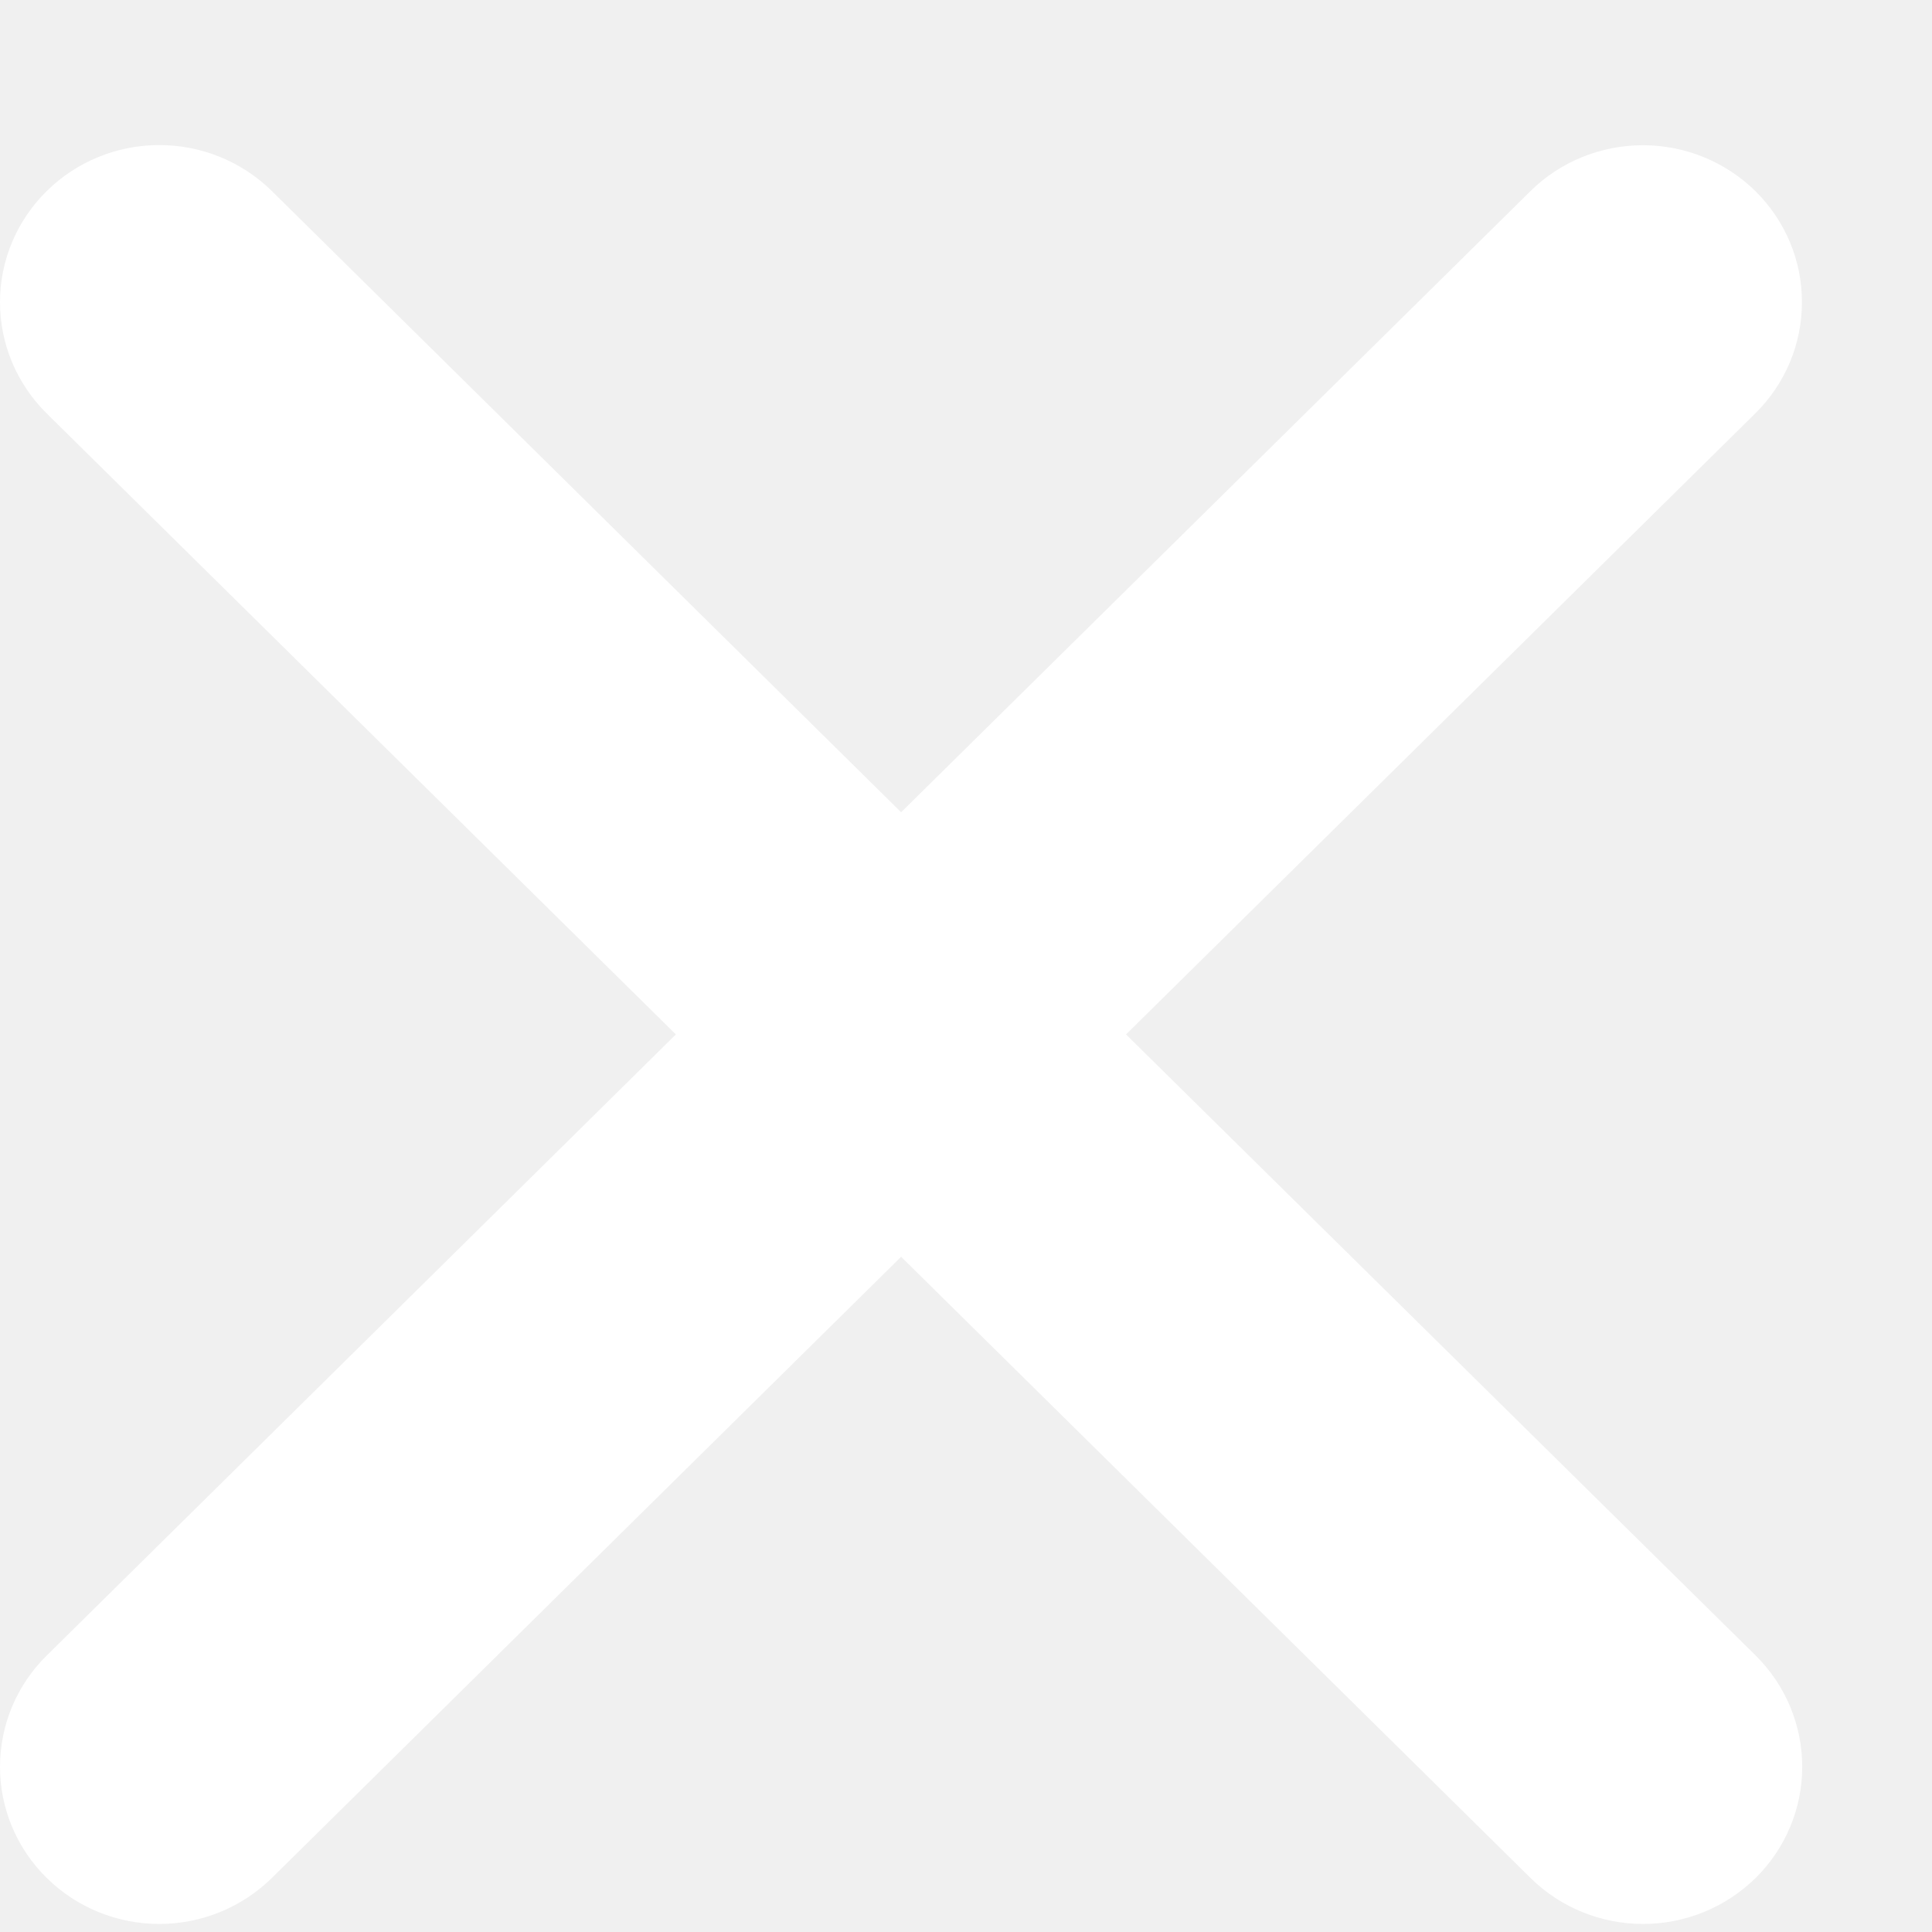
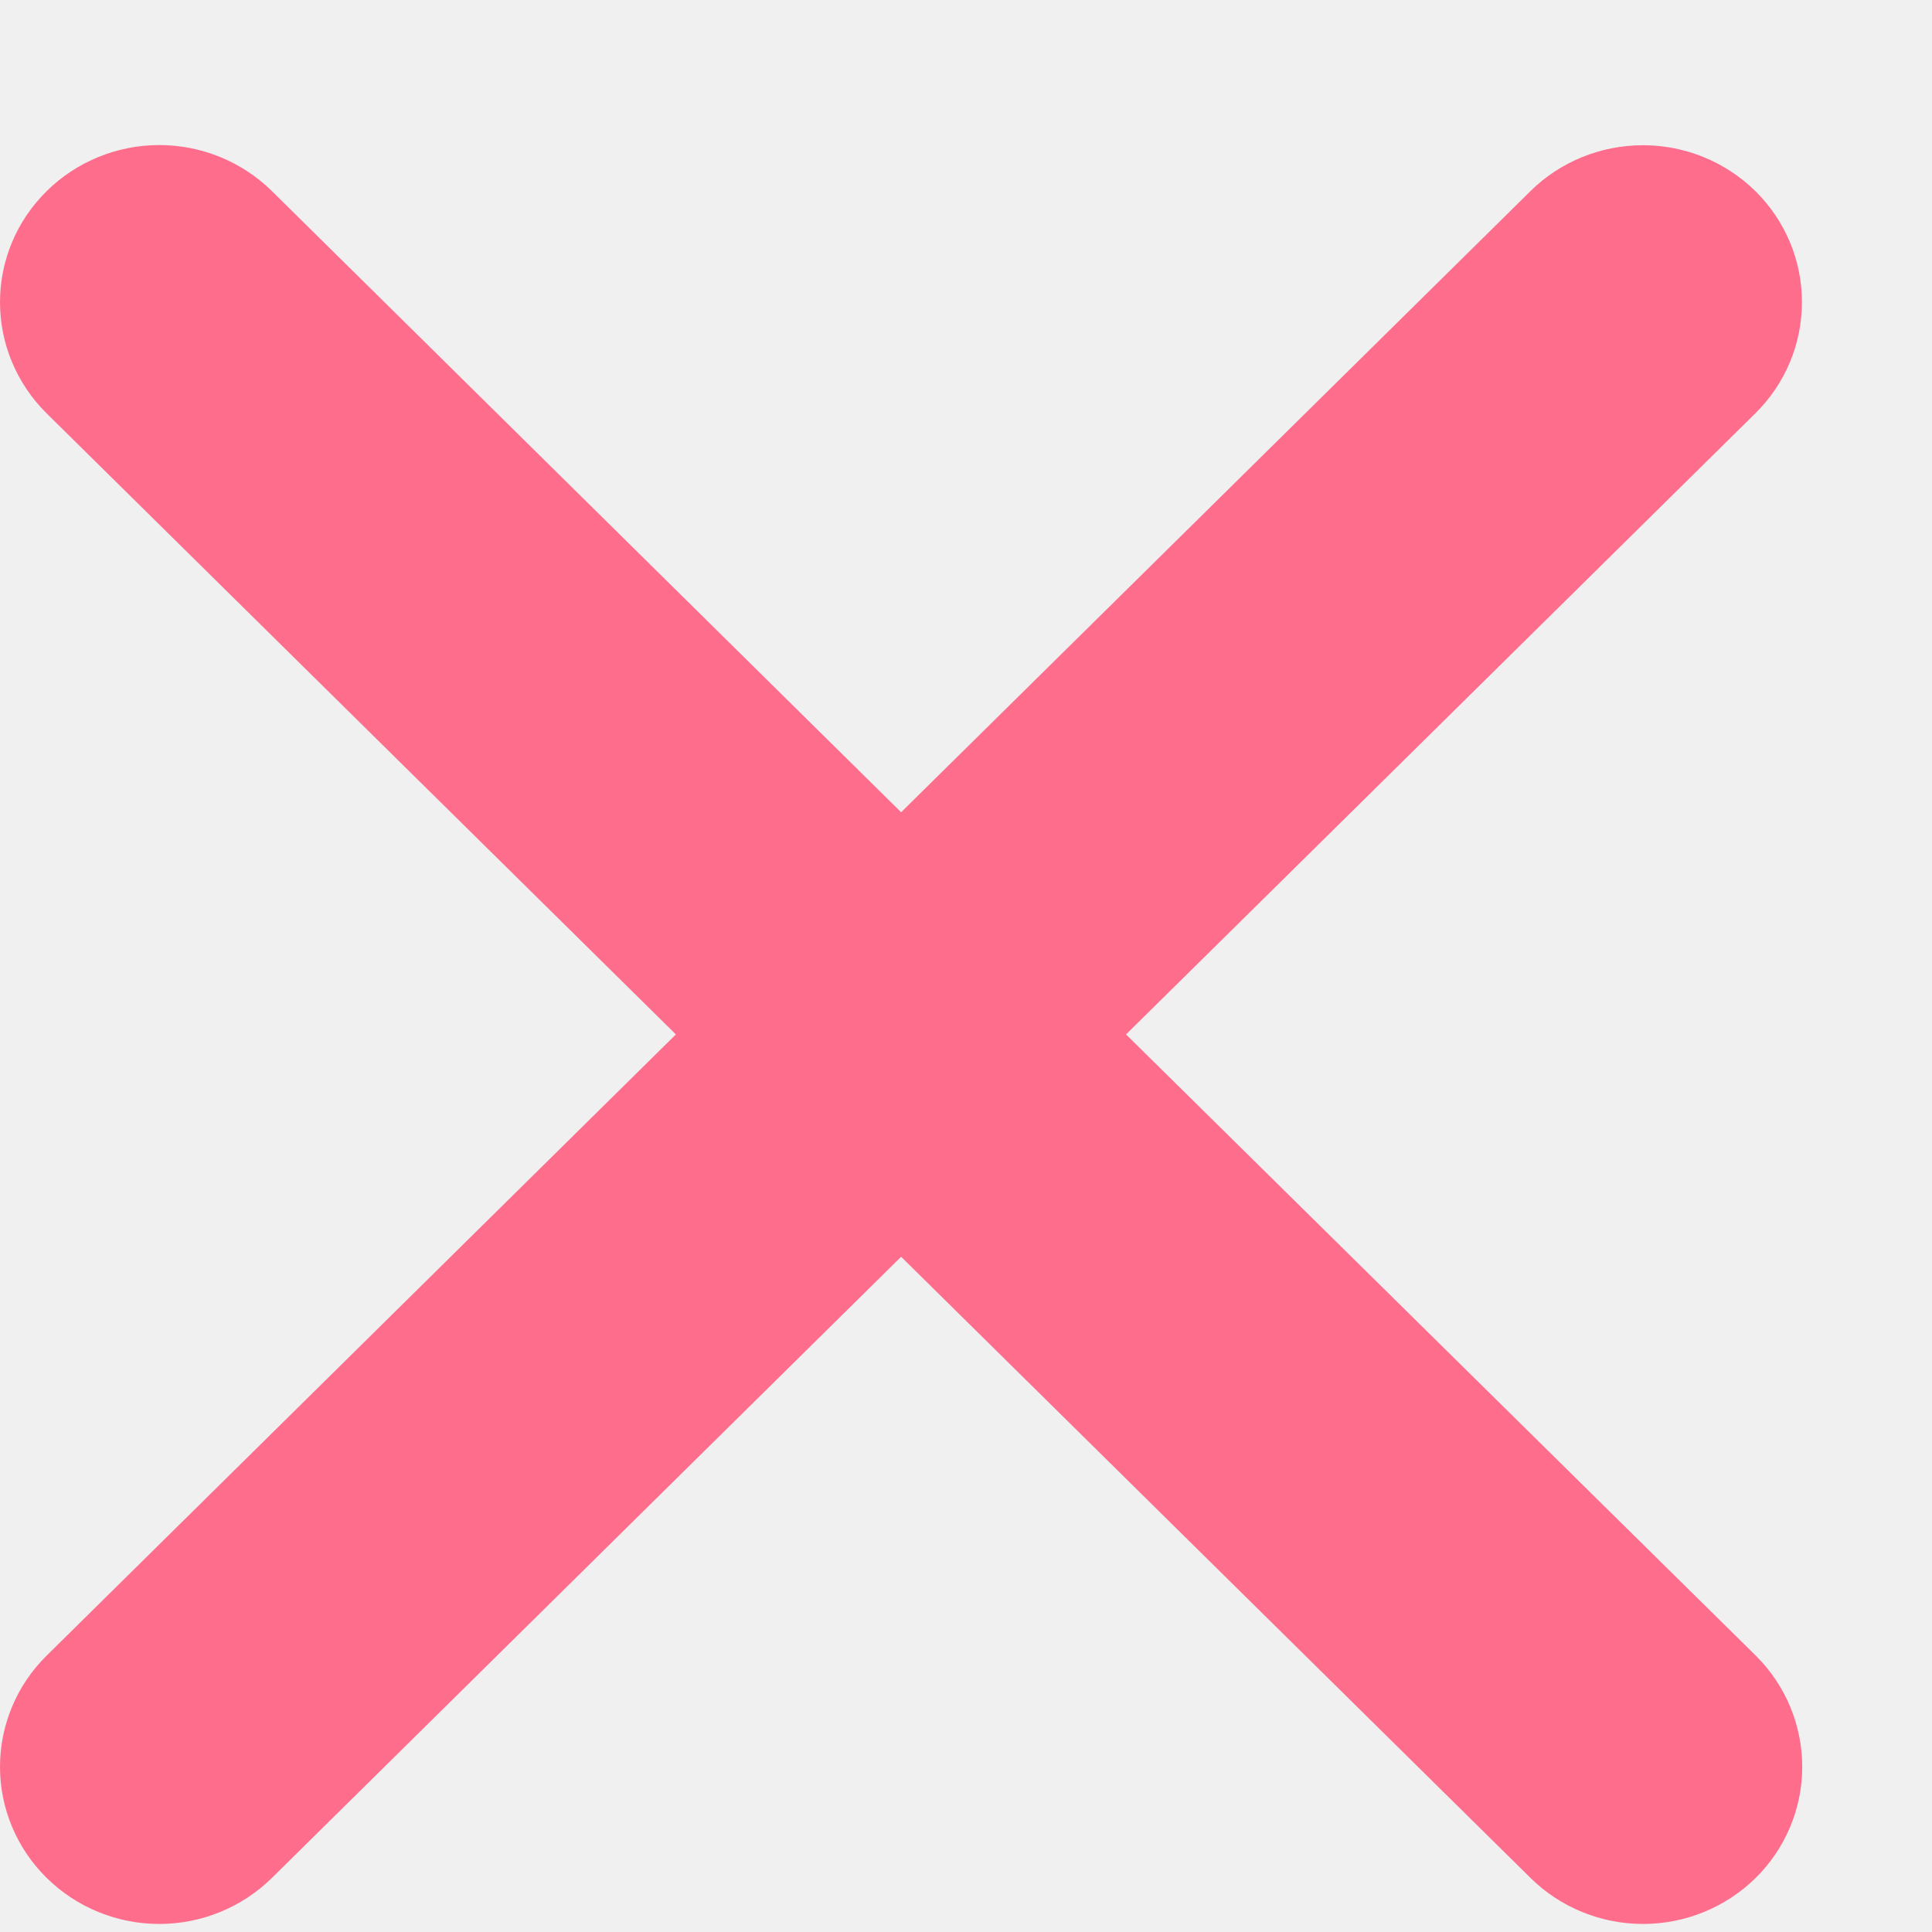
<svg xmlns="http://www.w3.org/2000/svg" width="12" height="12" viewBox="0 0 12 12" fill="none">
-   <path d="M6.994 6.425L10.902 2.568C11.088 2.385 11.192 2.137 11.192 1.878C11.193 1.619 11.089 1.371 10.904 1.188C10.718 1.005 10.467 0.902 10.205 0.902C9.943 0.902 9.691 1.004 9.506 1.187L5.597 5.045L1.689 1.187C1.503 1.004 1.252 0.901 0.989 0.901C0.727 0.901 0.475 1.004 0.29 1.187C0.104 1.37 0 1.618 0 1.877C0 2.136 0.104 2.384 0.29 2.568L4.198 6.425L0.29 10.283C0.104 10.466 0 10.715 0 10.974C0 11.233 0.104 11.481 0.29 11.664C0.475 11.847 0.727 11.95 0.989 11.95C1.252 11.95 1.503 11.847 1.689 11.664L5.597 7.806L9.506 11.664C9.691 11.847 9.943 11.95 10.205 11.95C10.468 11.95 10.719 11.847 10.905 11.664C11.09 11.481 11.194 11.233 11.194 10.974C11.194 10.715 11.09 10.466 10.905 10.283L6.994 6.425Z" fill="white" />
+   <path d="M6.994 6.425L10.902 2.568C11.088 2.385 11.192 2.137 11.192 1.878C11.193 1.619 11.089 1.371 10.904 1.188C10.718 1.005 10.467 0.902 10.205 0.902C9.943 0.902 9.691 1.004 9.506 1.187L5.597 5.045L1.689 1.187C1.503 1.004 1.252 0.901 0.989 0.901C0.727 0.901 0.475 1.004 0.29 1.187C0.104 1.37 0 1.618 0 1.877C0 2.136 0.104 2.384 0.29 2.568L4.198 6.425L0.29 10.283C0.104 10.466 0 10.715 0 10.974C0 11.233 0.104 11.481 0.29 11.664C0.475 11.847 0.727 11.95 0.989 11.95C1.252 11.95 1.503 11.847 1.689 11.664L5.597 7.806L9.506 11.664C9.691 11.847 9.943 11.95 10.205 11.95C10.468 11.95 10.719 11.847 10.905 11.664C11.09 11.481 11.194 11.233 11.194 10.974C11.194 10.715 11.09 10.466 10.905 10.283L6.994 6.425Z" fill="#ff6d8d" />
</svg>
